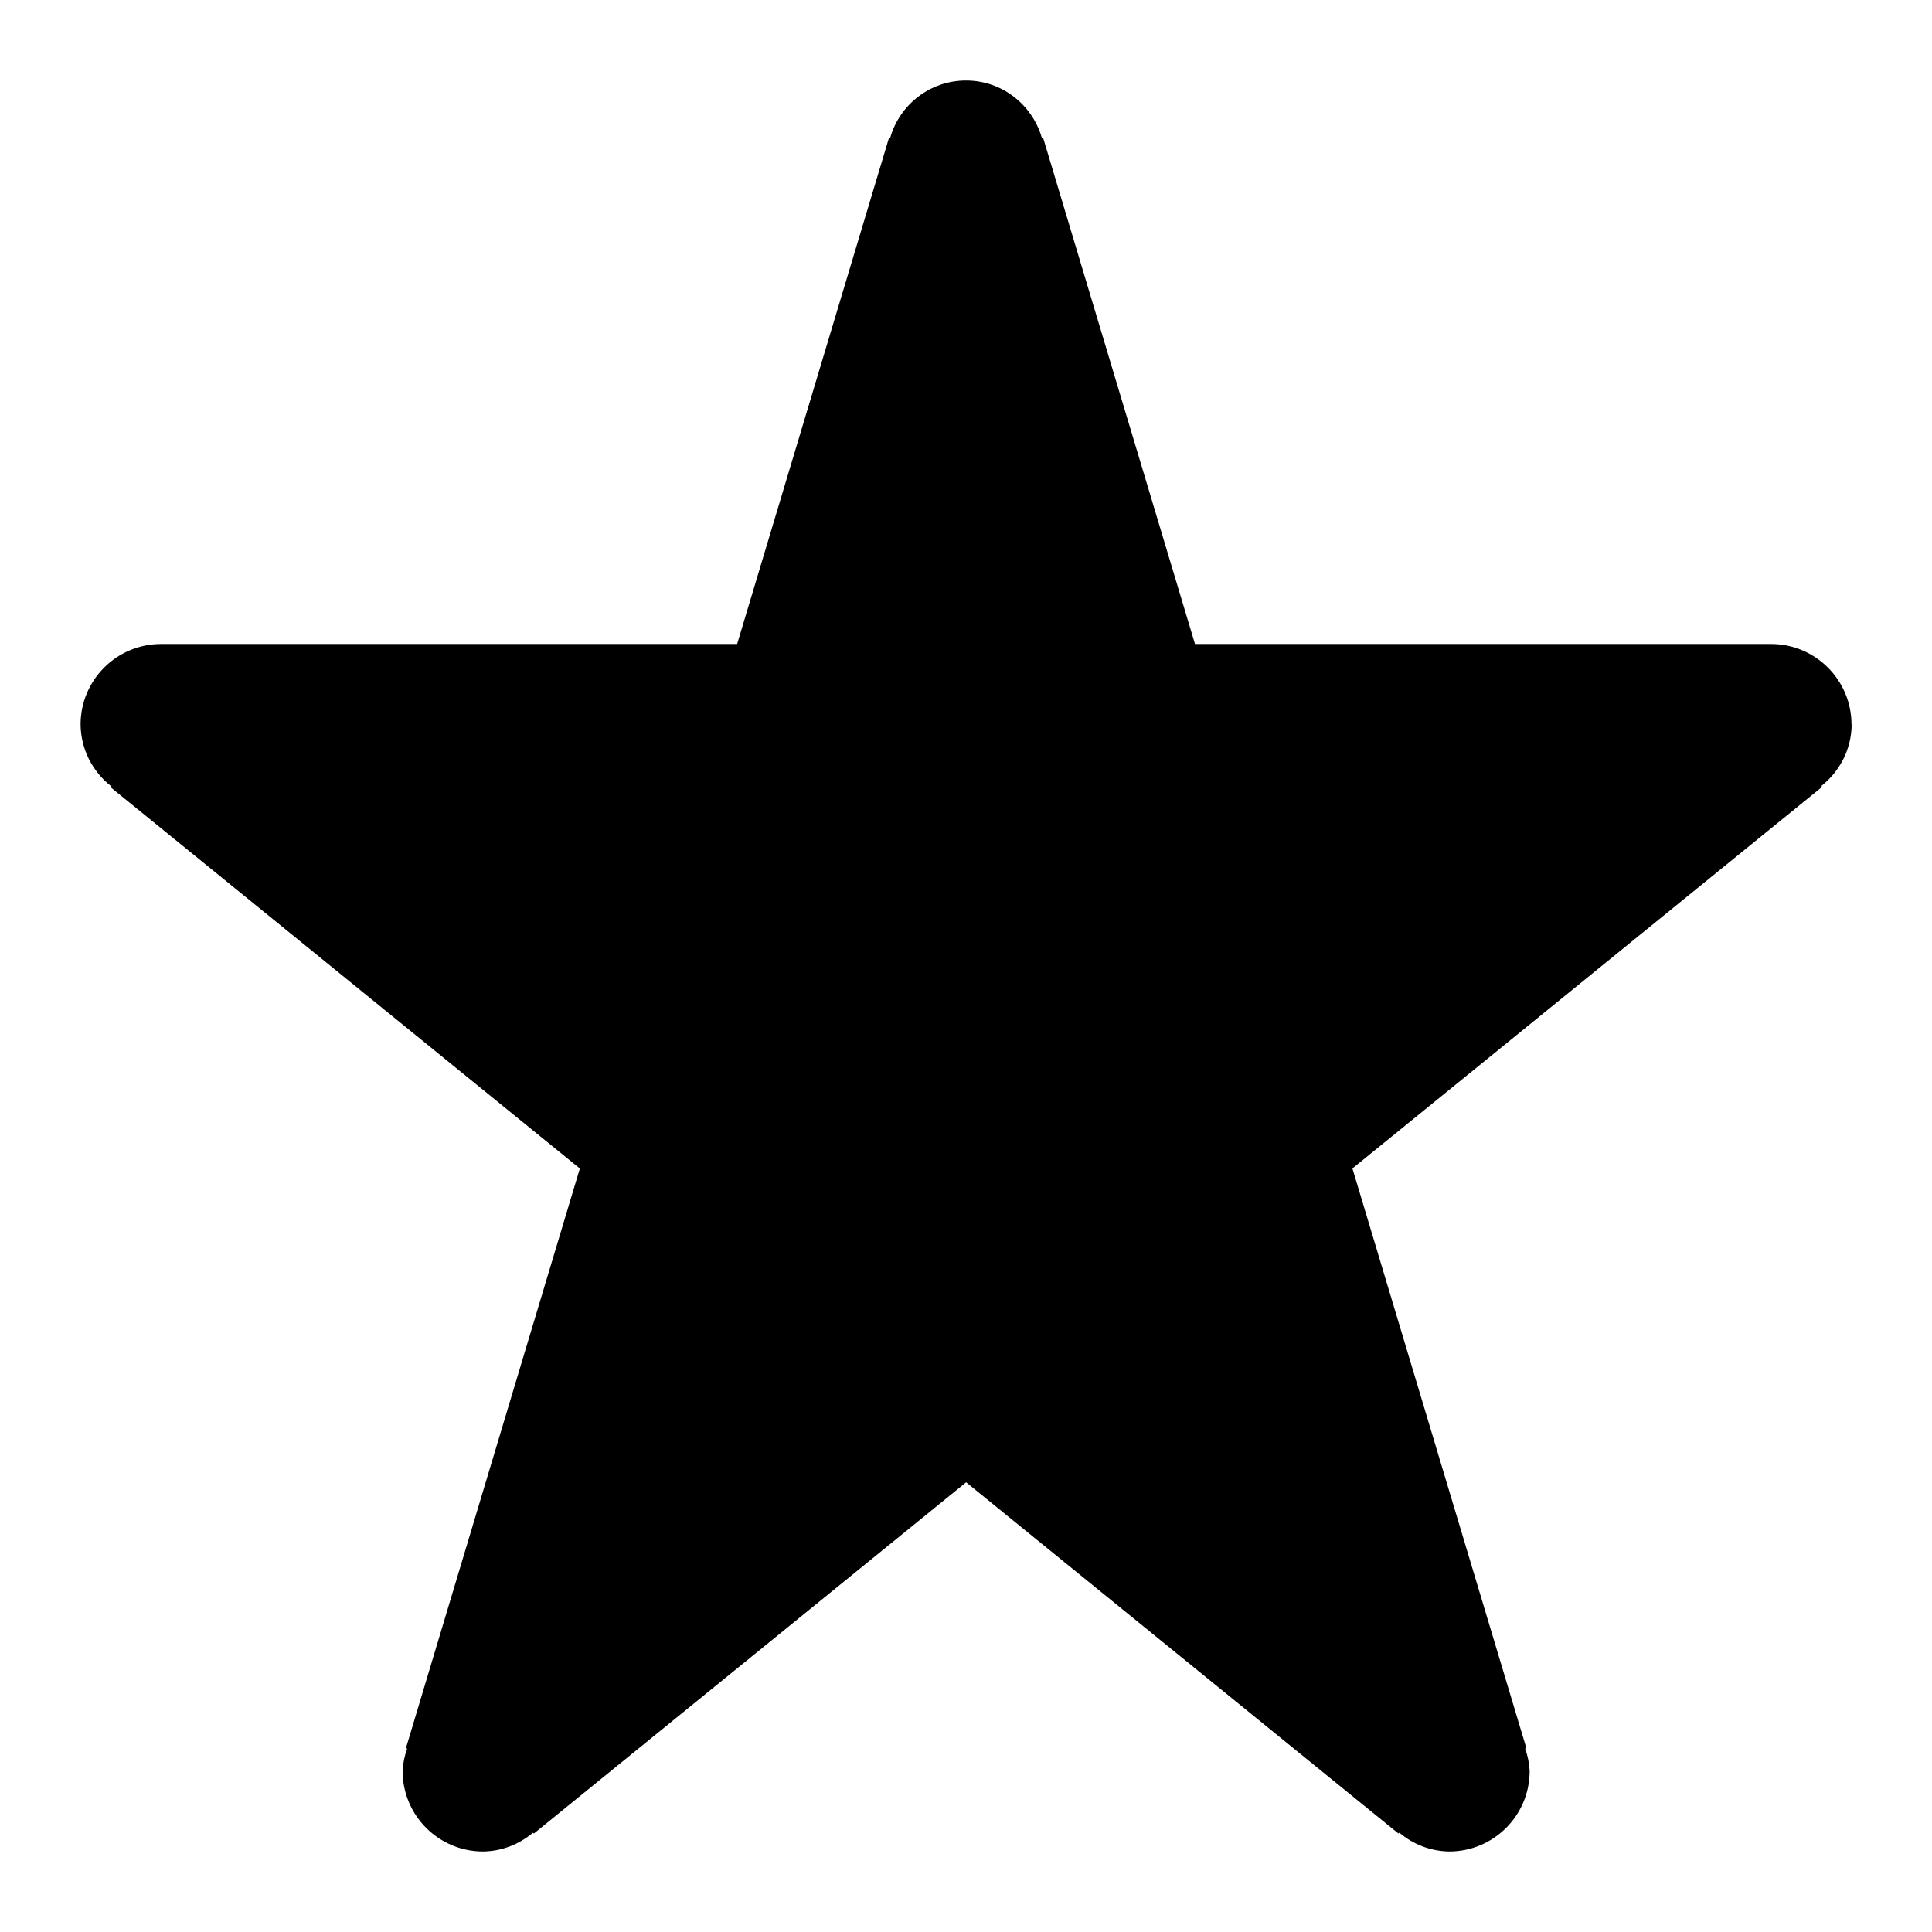
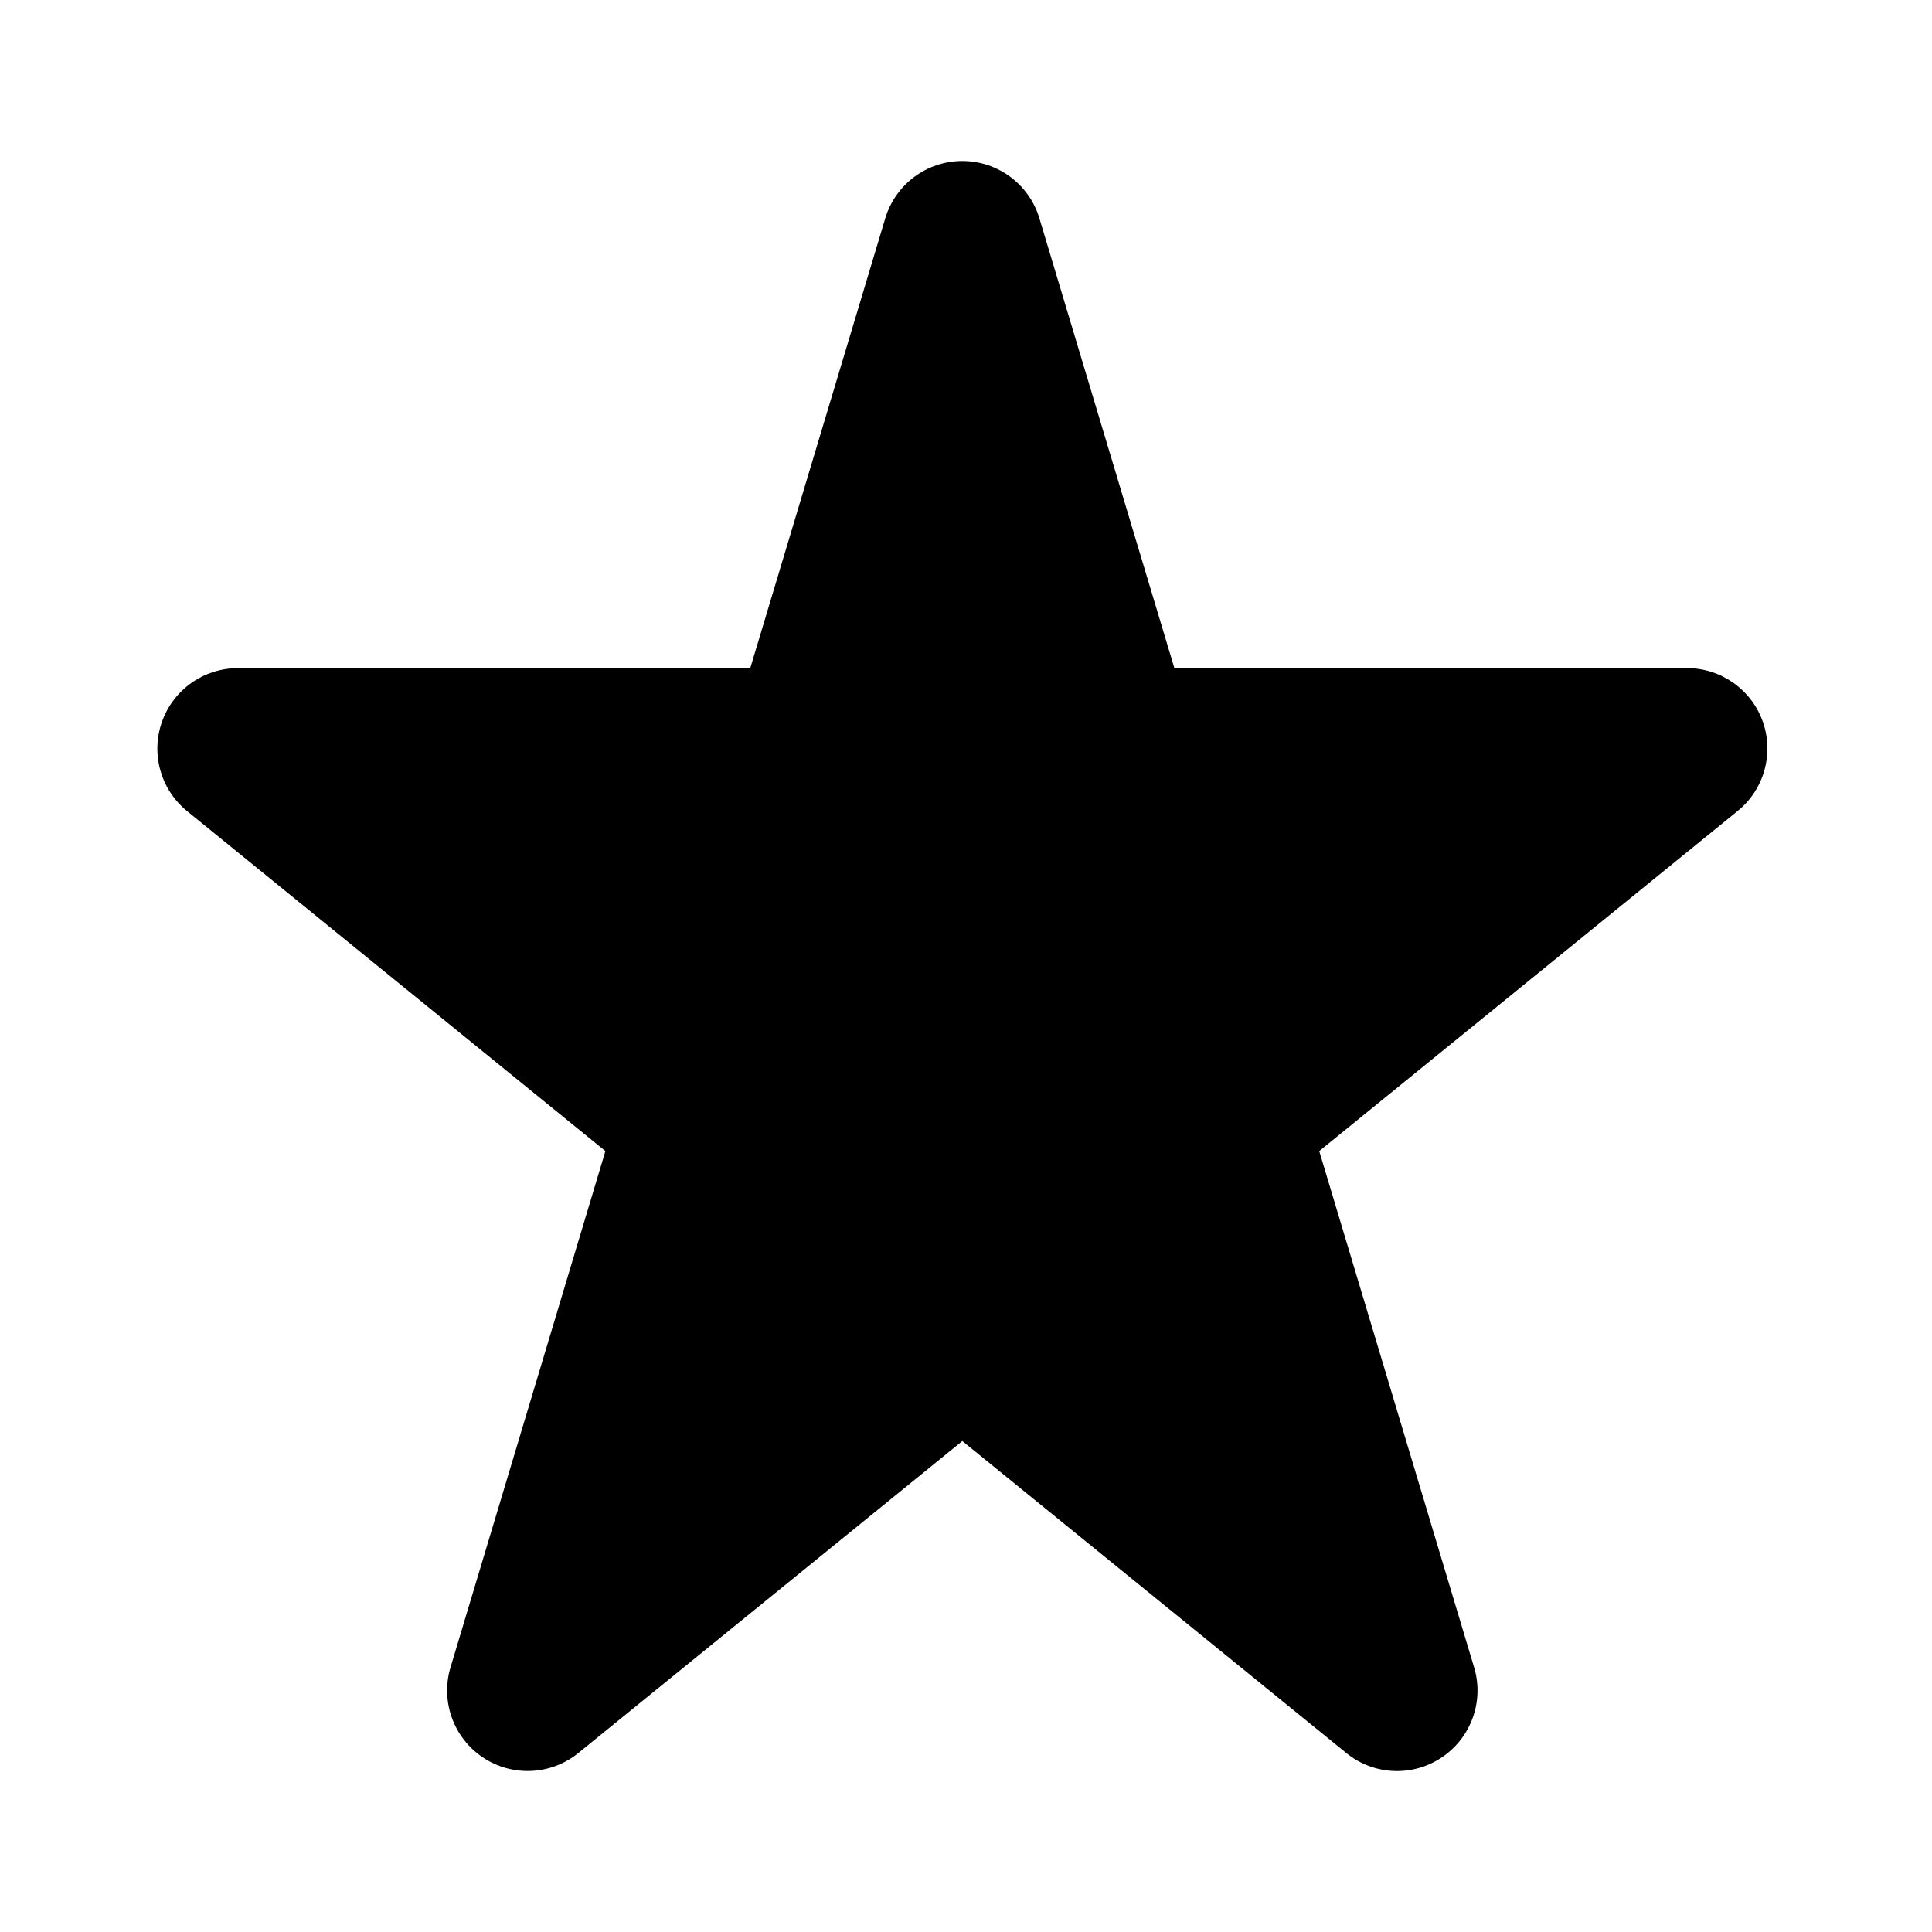
<svg xmlns="http://www.w3.org/2000/svg" width="48" height="48" viewBox="0 0 48 48">
-   <path d="M46 18a2 2 0 0 0-2-2H29.689L25.917 3.427h-.032C25.646 2.597 24.893 2 24.001 2s-1.645.597-1.881 1.413l-.003.014h-.031L18.314 16H4.002a2 2 0 0 0-2 2c.007.617.296 1.166.746 1.522l.004.003-.01.029 11.664 9.477-4.319 14.396.028.018a1.898 1.898 0 0 0-.112.55V44a2 2 0 0 0 2 2 1.952 1.952 0 0 0 1.239-.468l-.003.002.025.02.02-.016.012-.01 10.707-8.701 10.74 8.726.025-.02c.331.283.762.458 1.234.467h.002a2 2 0 0 0 2-2 1.945 1.945 0 0 0-.116-.568l.004.013.028-.019-4.319-14.396 11.664-9.477-.01-.029c.453-.359.743-.907.749-1.523V18z" />
+   <path d="m36.624 41.426-3.848-12.828L43.17 20.15a1.998 1.998 0 0 0-1.261-3.551H29.177L25.824 5.426a1.999 1.999 0 0 0-3.83-.001L18.64 16.6H5.909a2 2 0 0 0-1.262 3.551l10.394 8.447-3.848 12.827a2 2 0 0 0 3.177 2.127l9.539-7.75 9.538 7.75a1.994 1.994 0 0 0 2.374.11 2 2 0 0 0 .803-2.236Z" />
</svg>
